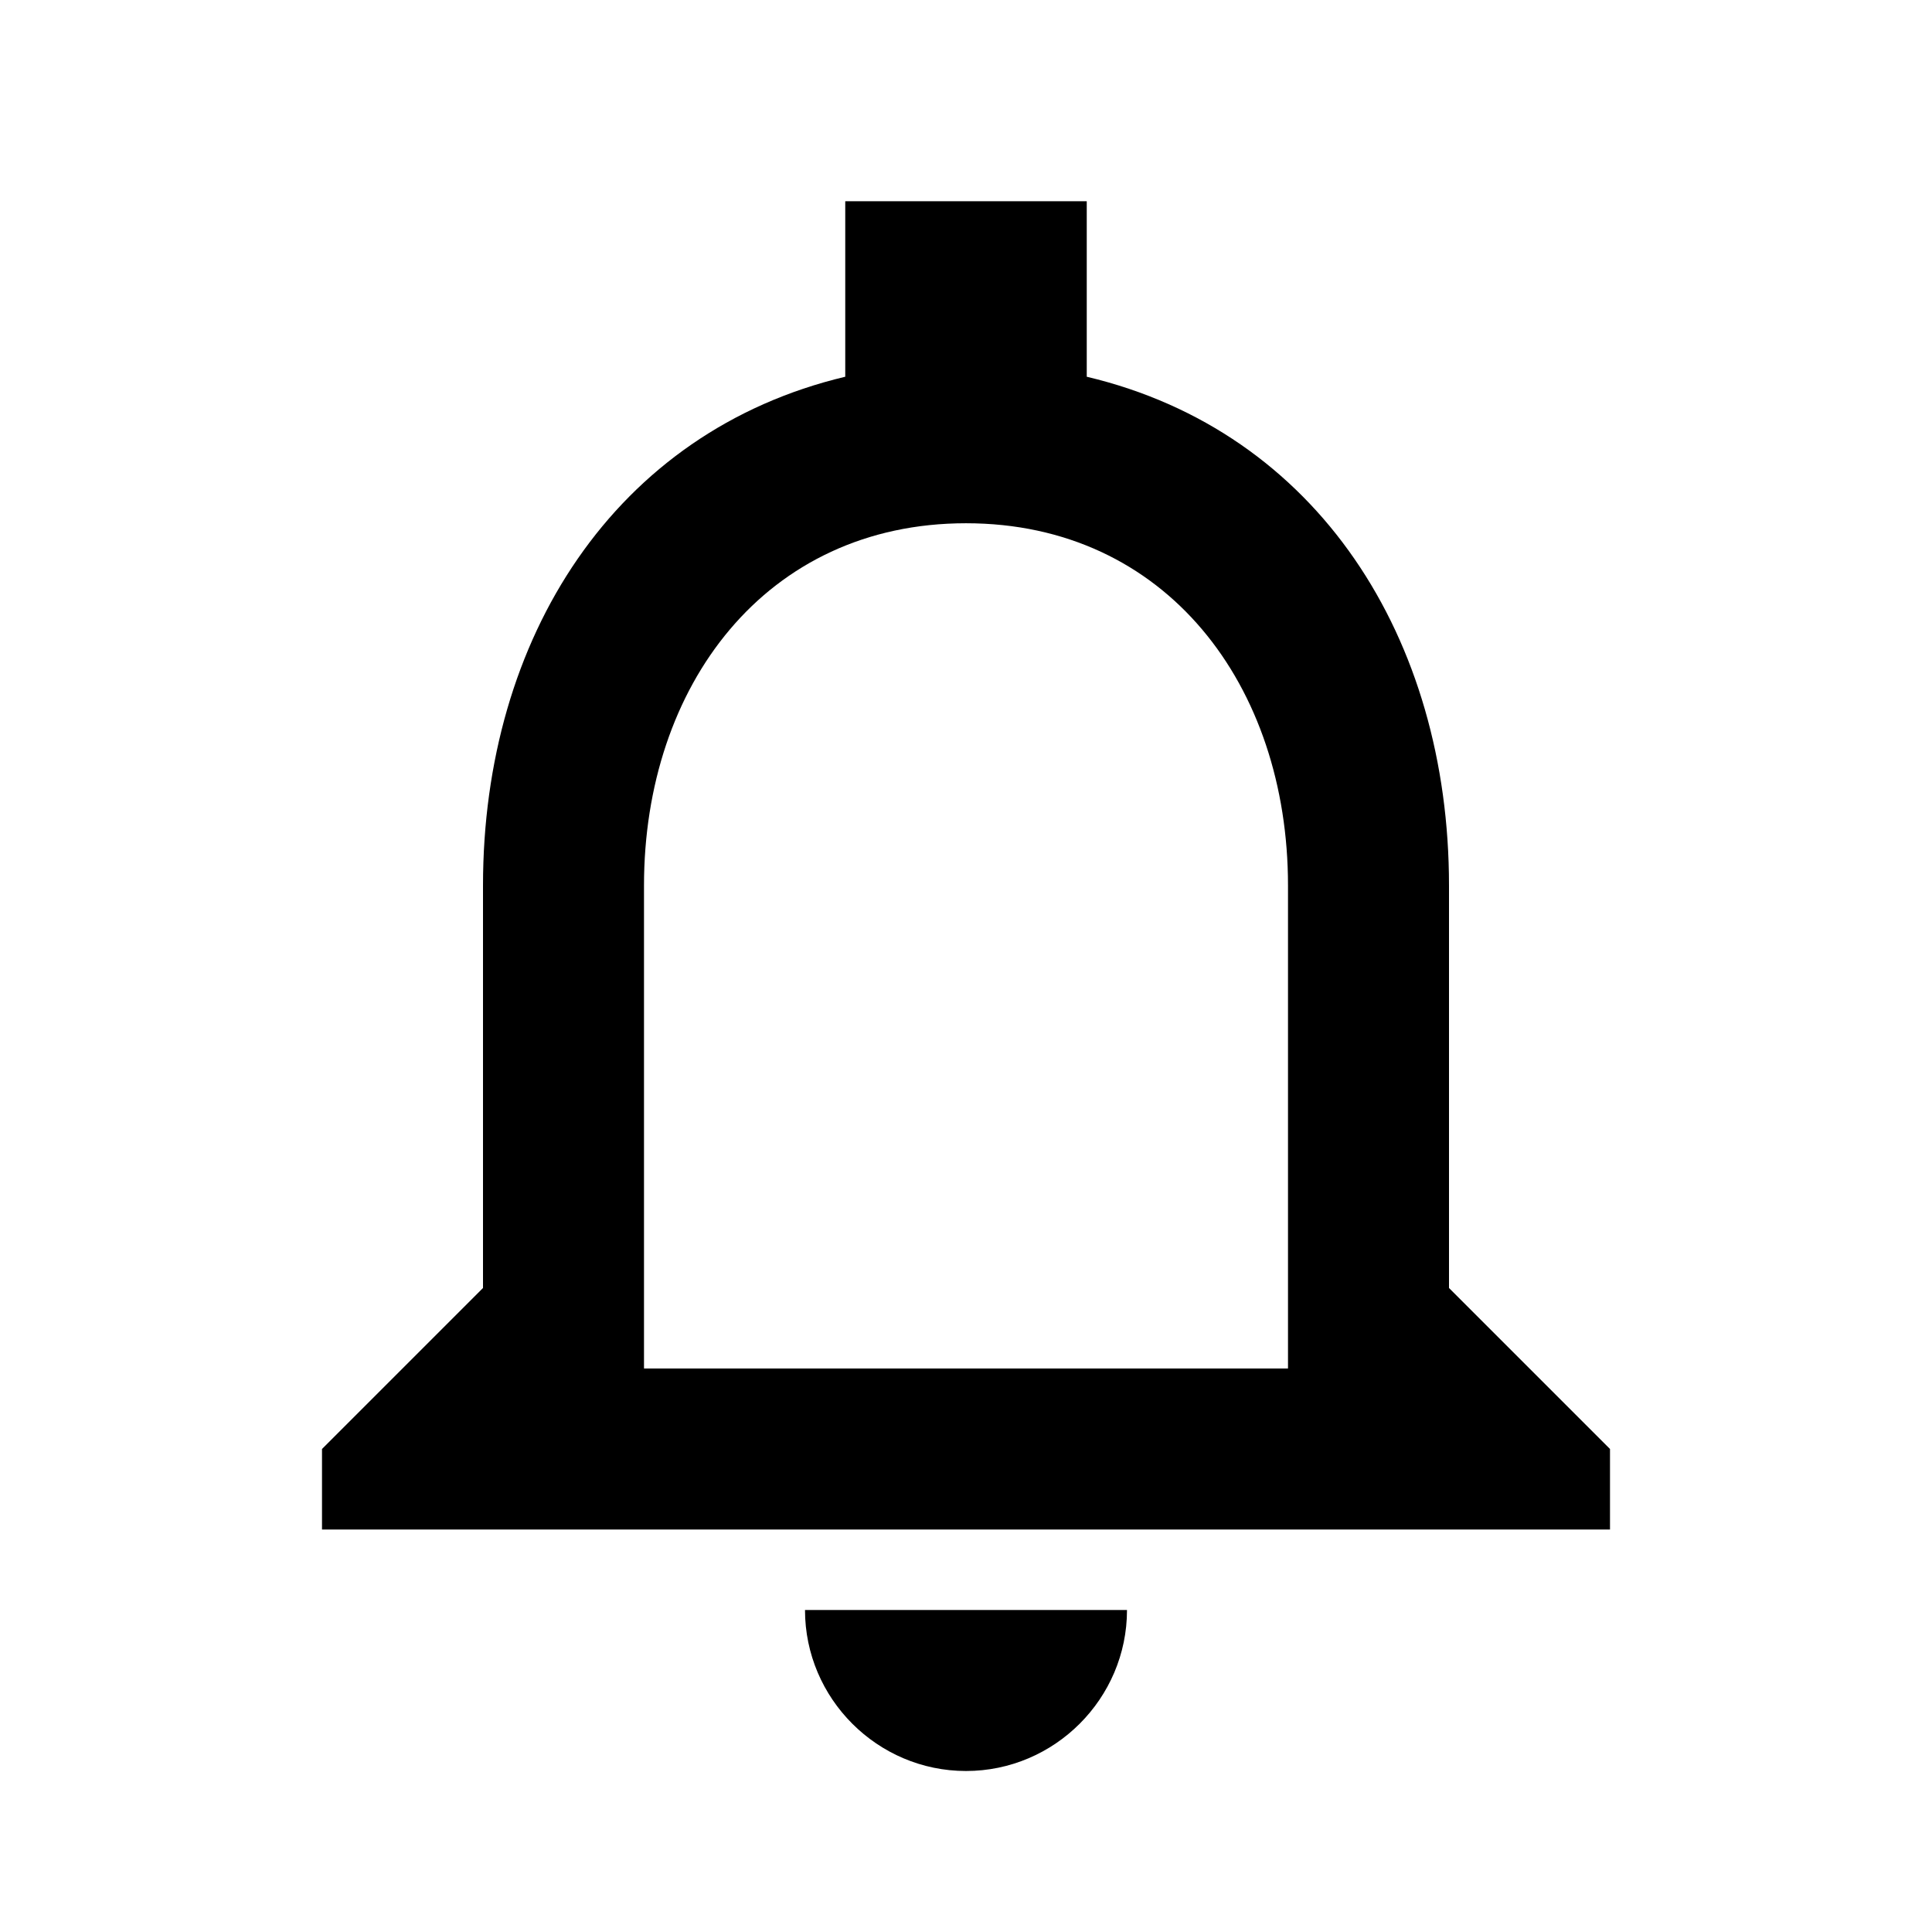
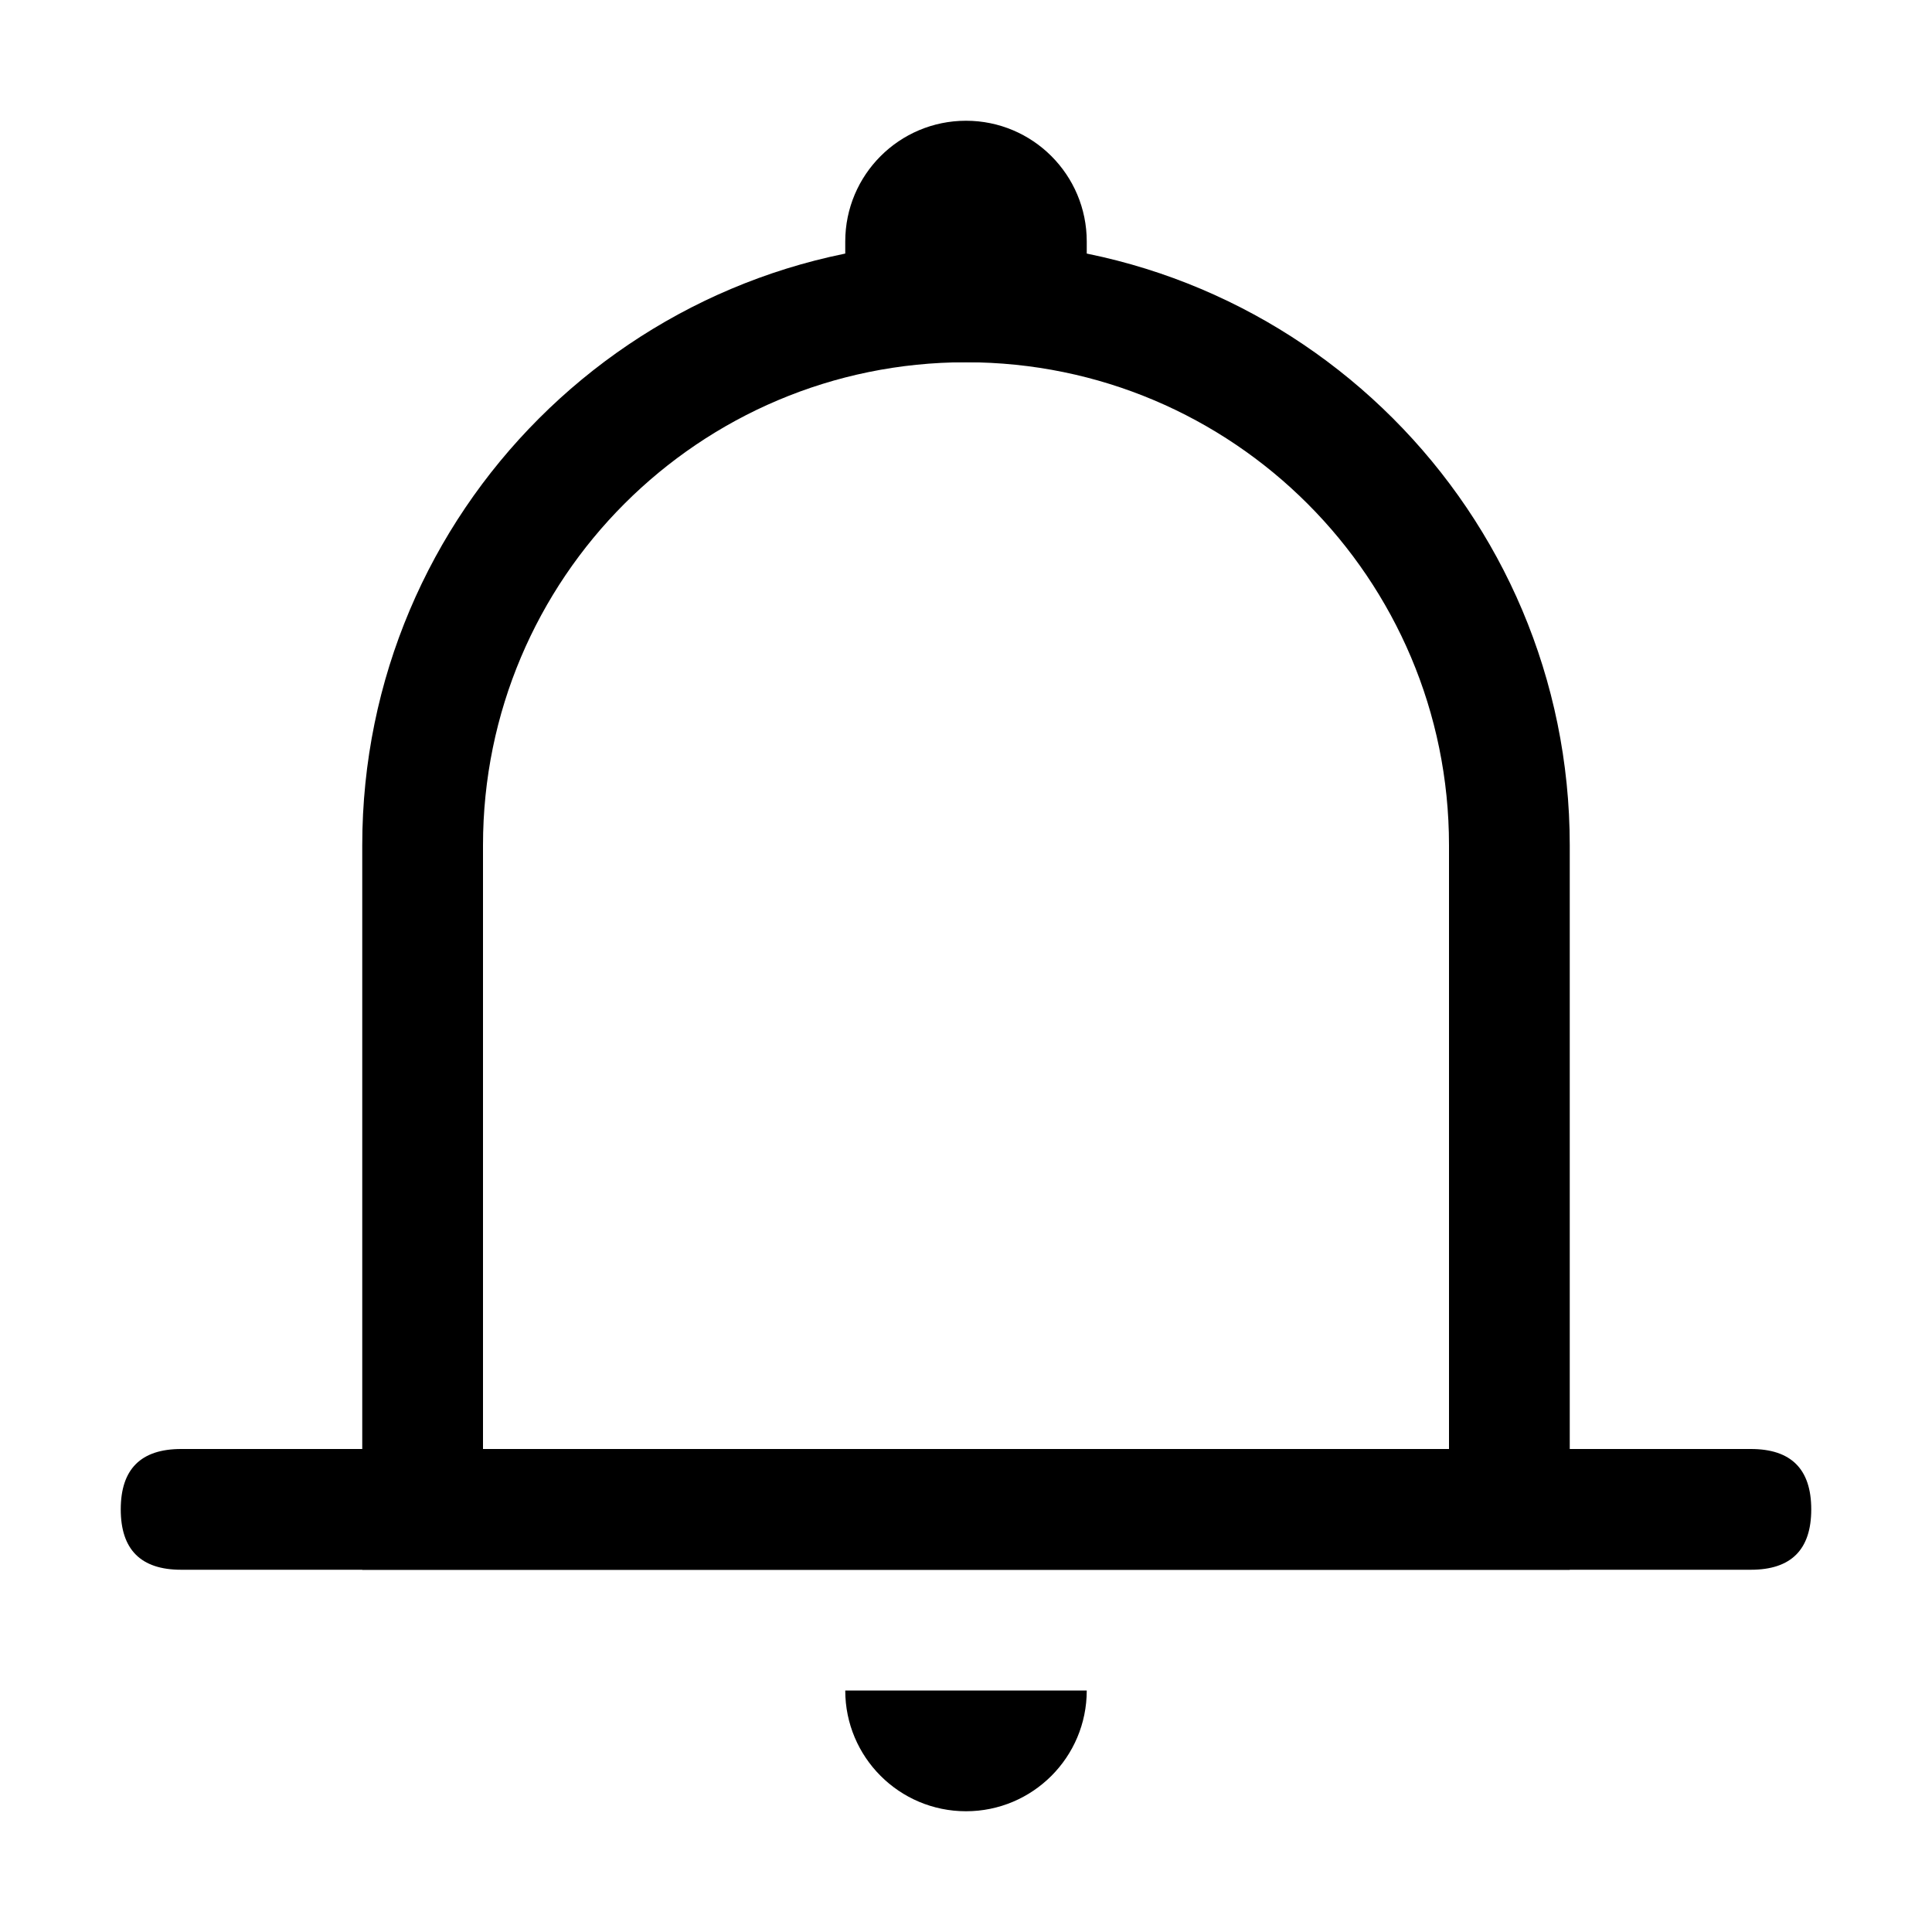
- <svg xmlns="http://www.w3.org/2000/svg" width="24" height="24" viewBox="0 0 24 24" fill="none">
-   <path fill-rule="evenodd" clip-rule="evenodd" d="M12 22C13.1 22 14 21.1 14 20H10C10 21.1 10.9 22 12 22ZM18 16V11C18 7.93 16.37 5.36 13.5 4.68V2.5H10.5V4.68C7.64 5.36 6 7.92 6 11V16L4 18V19H20V18L18 16ZM16 17H8V11C8 8.52 9.51 6.5 12 6.5C14.49 6.5 16 8.52 16 11V17Z" fill="currentColor" />
+ <svg xmlns="http://www.w3.org/2000/svg" viewBox="0 0 1024 1024" data-v-ba633cb8="">
+   <path fill="currentColor" d="M512 64a64 64 0 0 1 64 64v64H448v-64a64 64 0 0 1 64-64z" />
+   <path fill="currentColor" d="M256 768h512V448a256 256 0 1 0-512 0v320zm256-640a320 320 0 0 1 320 320v384H192V448a320 320 0 0 1 320-320z" />
+   <path fill="currentColor" d="M96 768h832q32 0 32 32t-32 32H96q-32 0-32-32t32-32zm352 128h128a64 64 0 0 1-128 0z" />
</svg>
